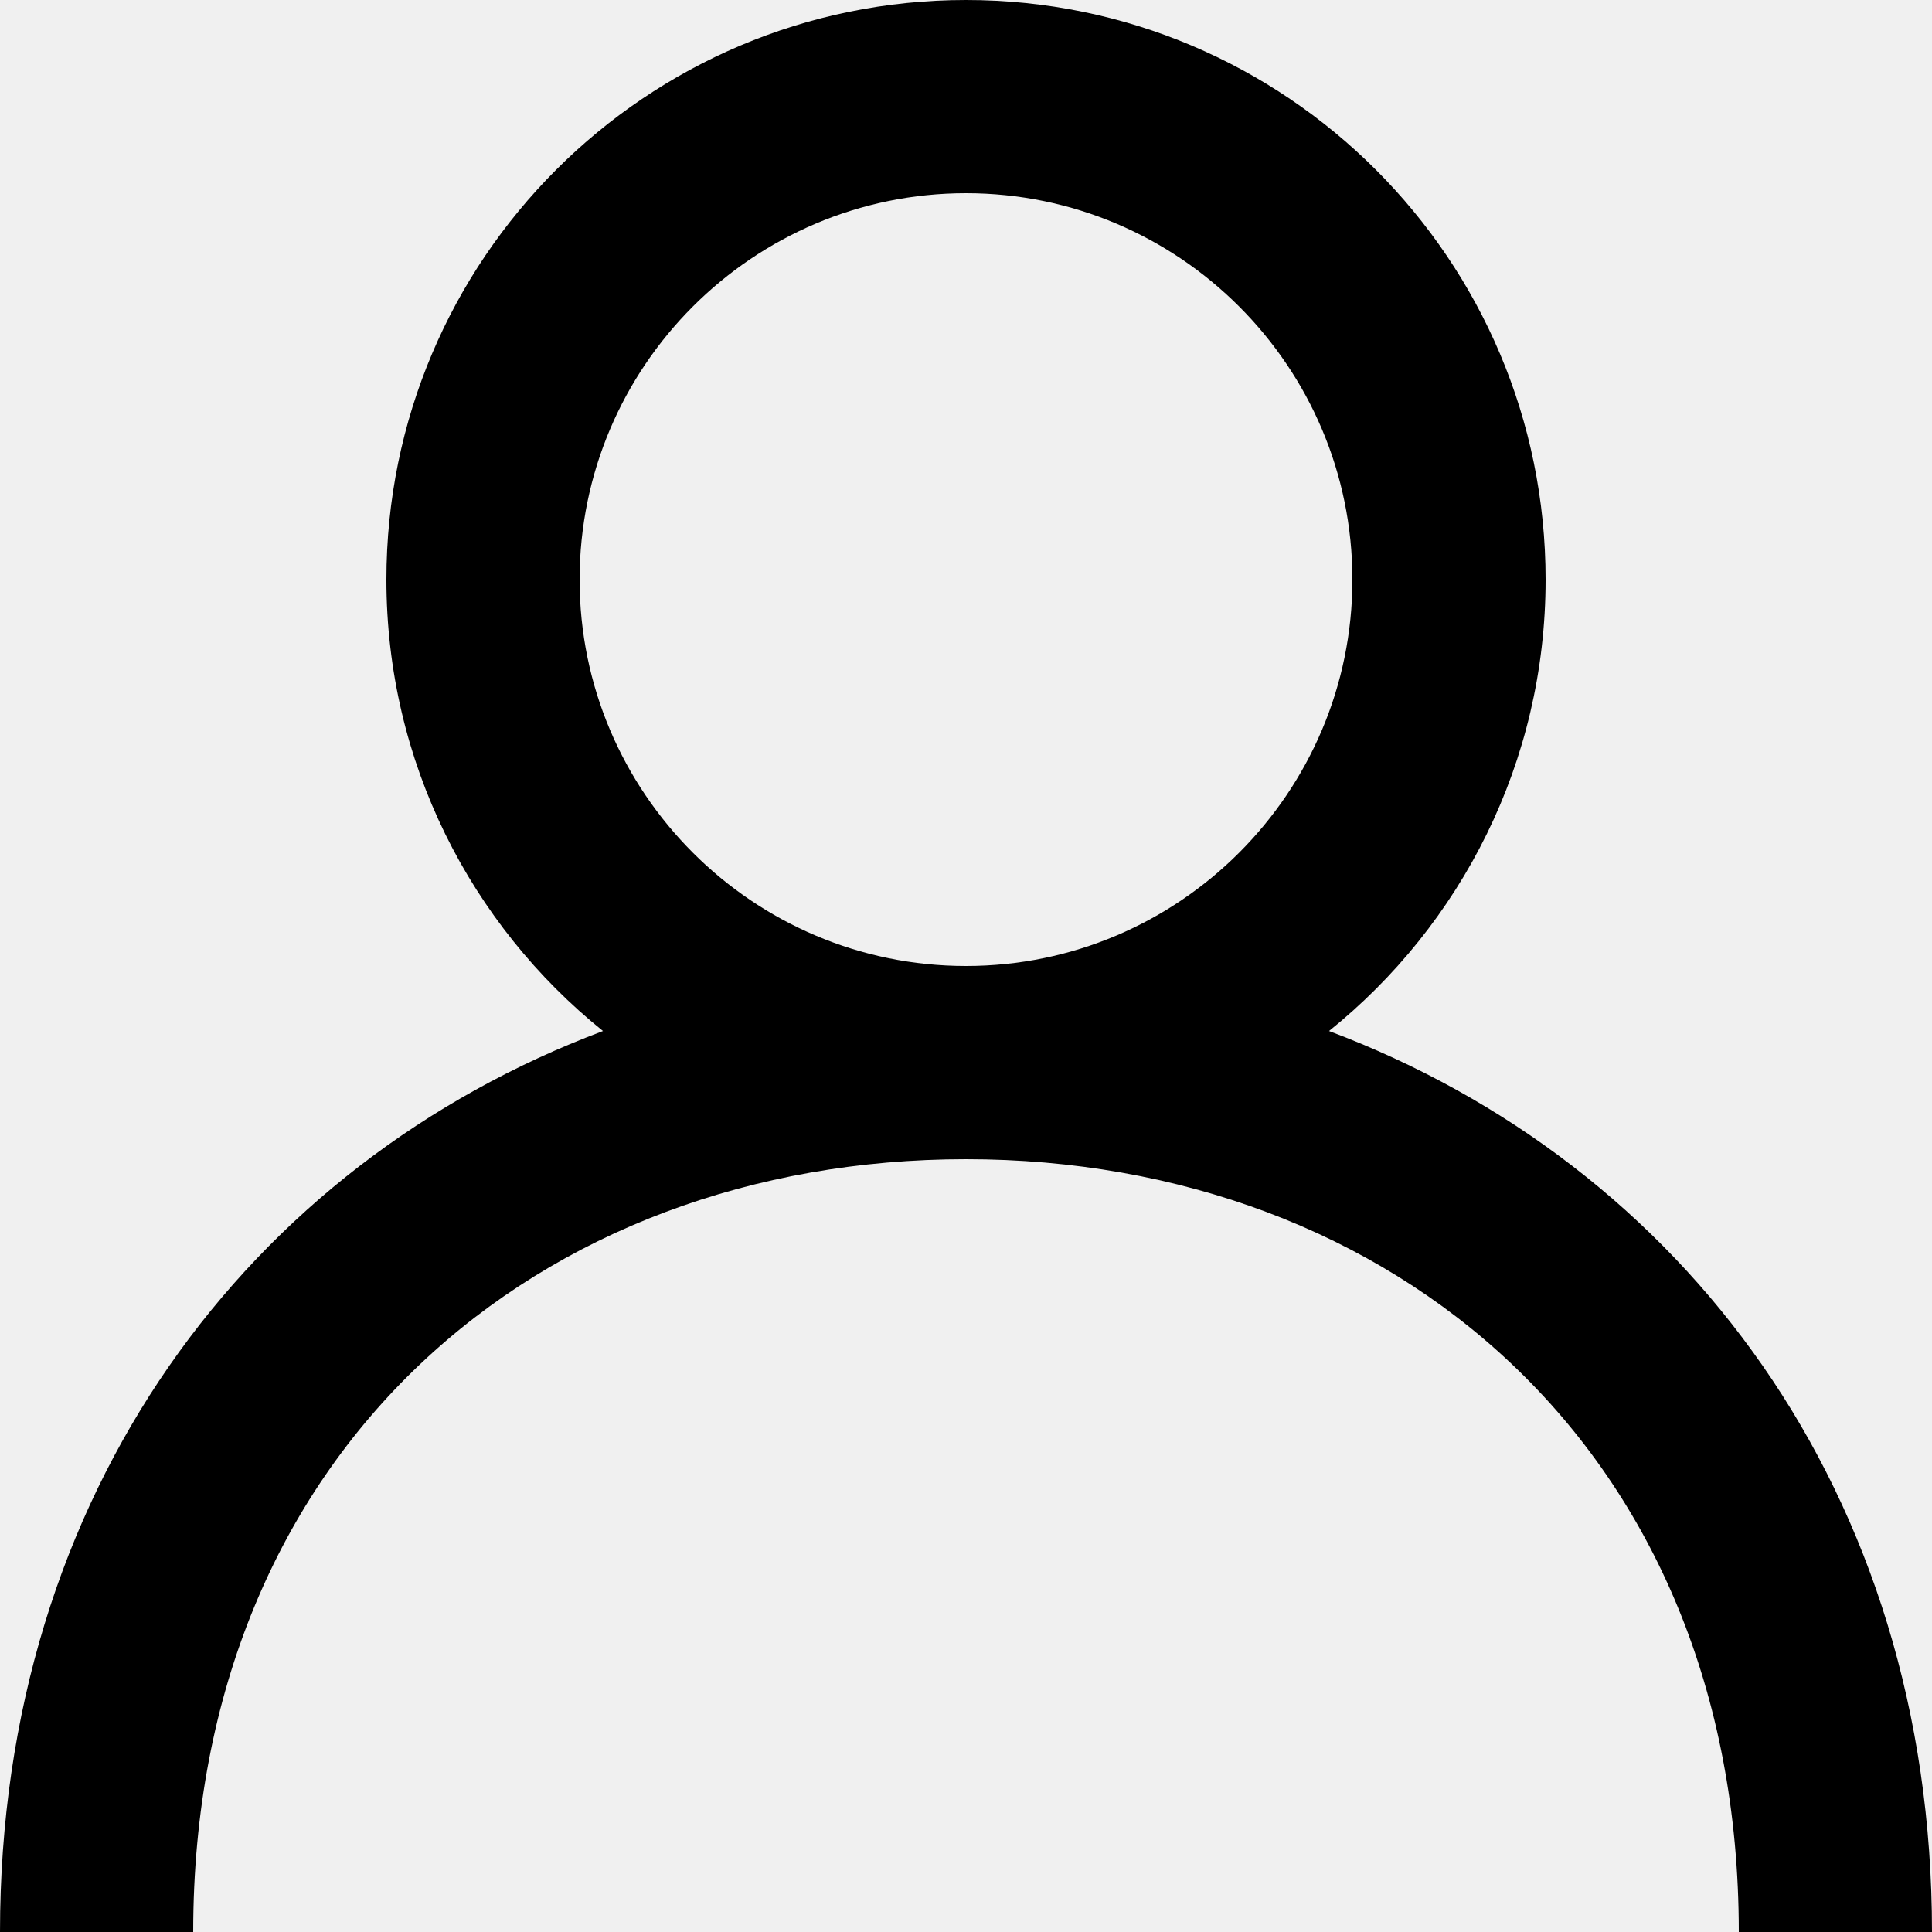
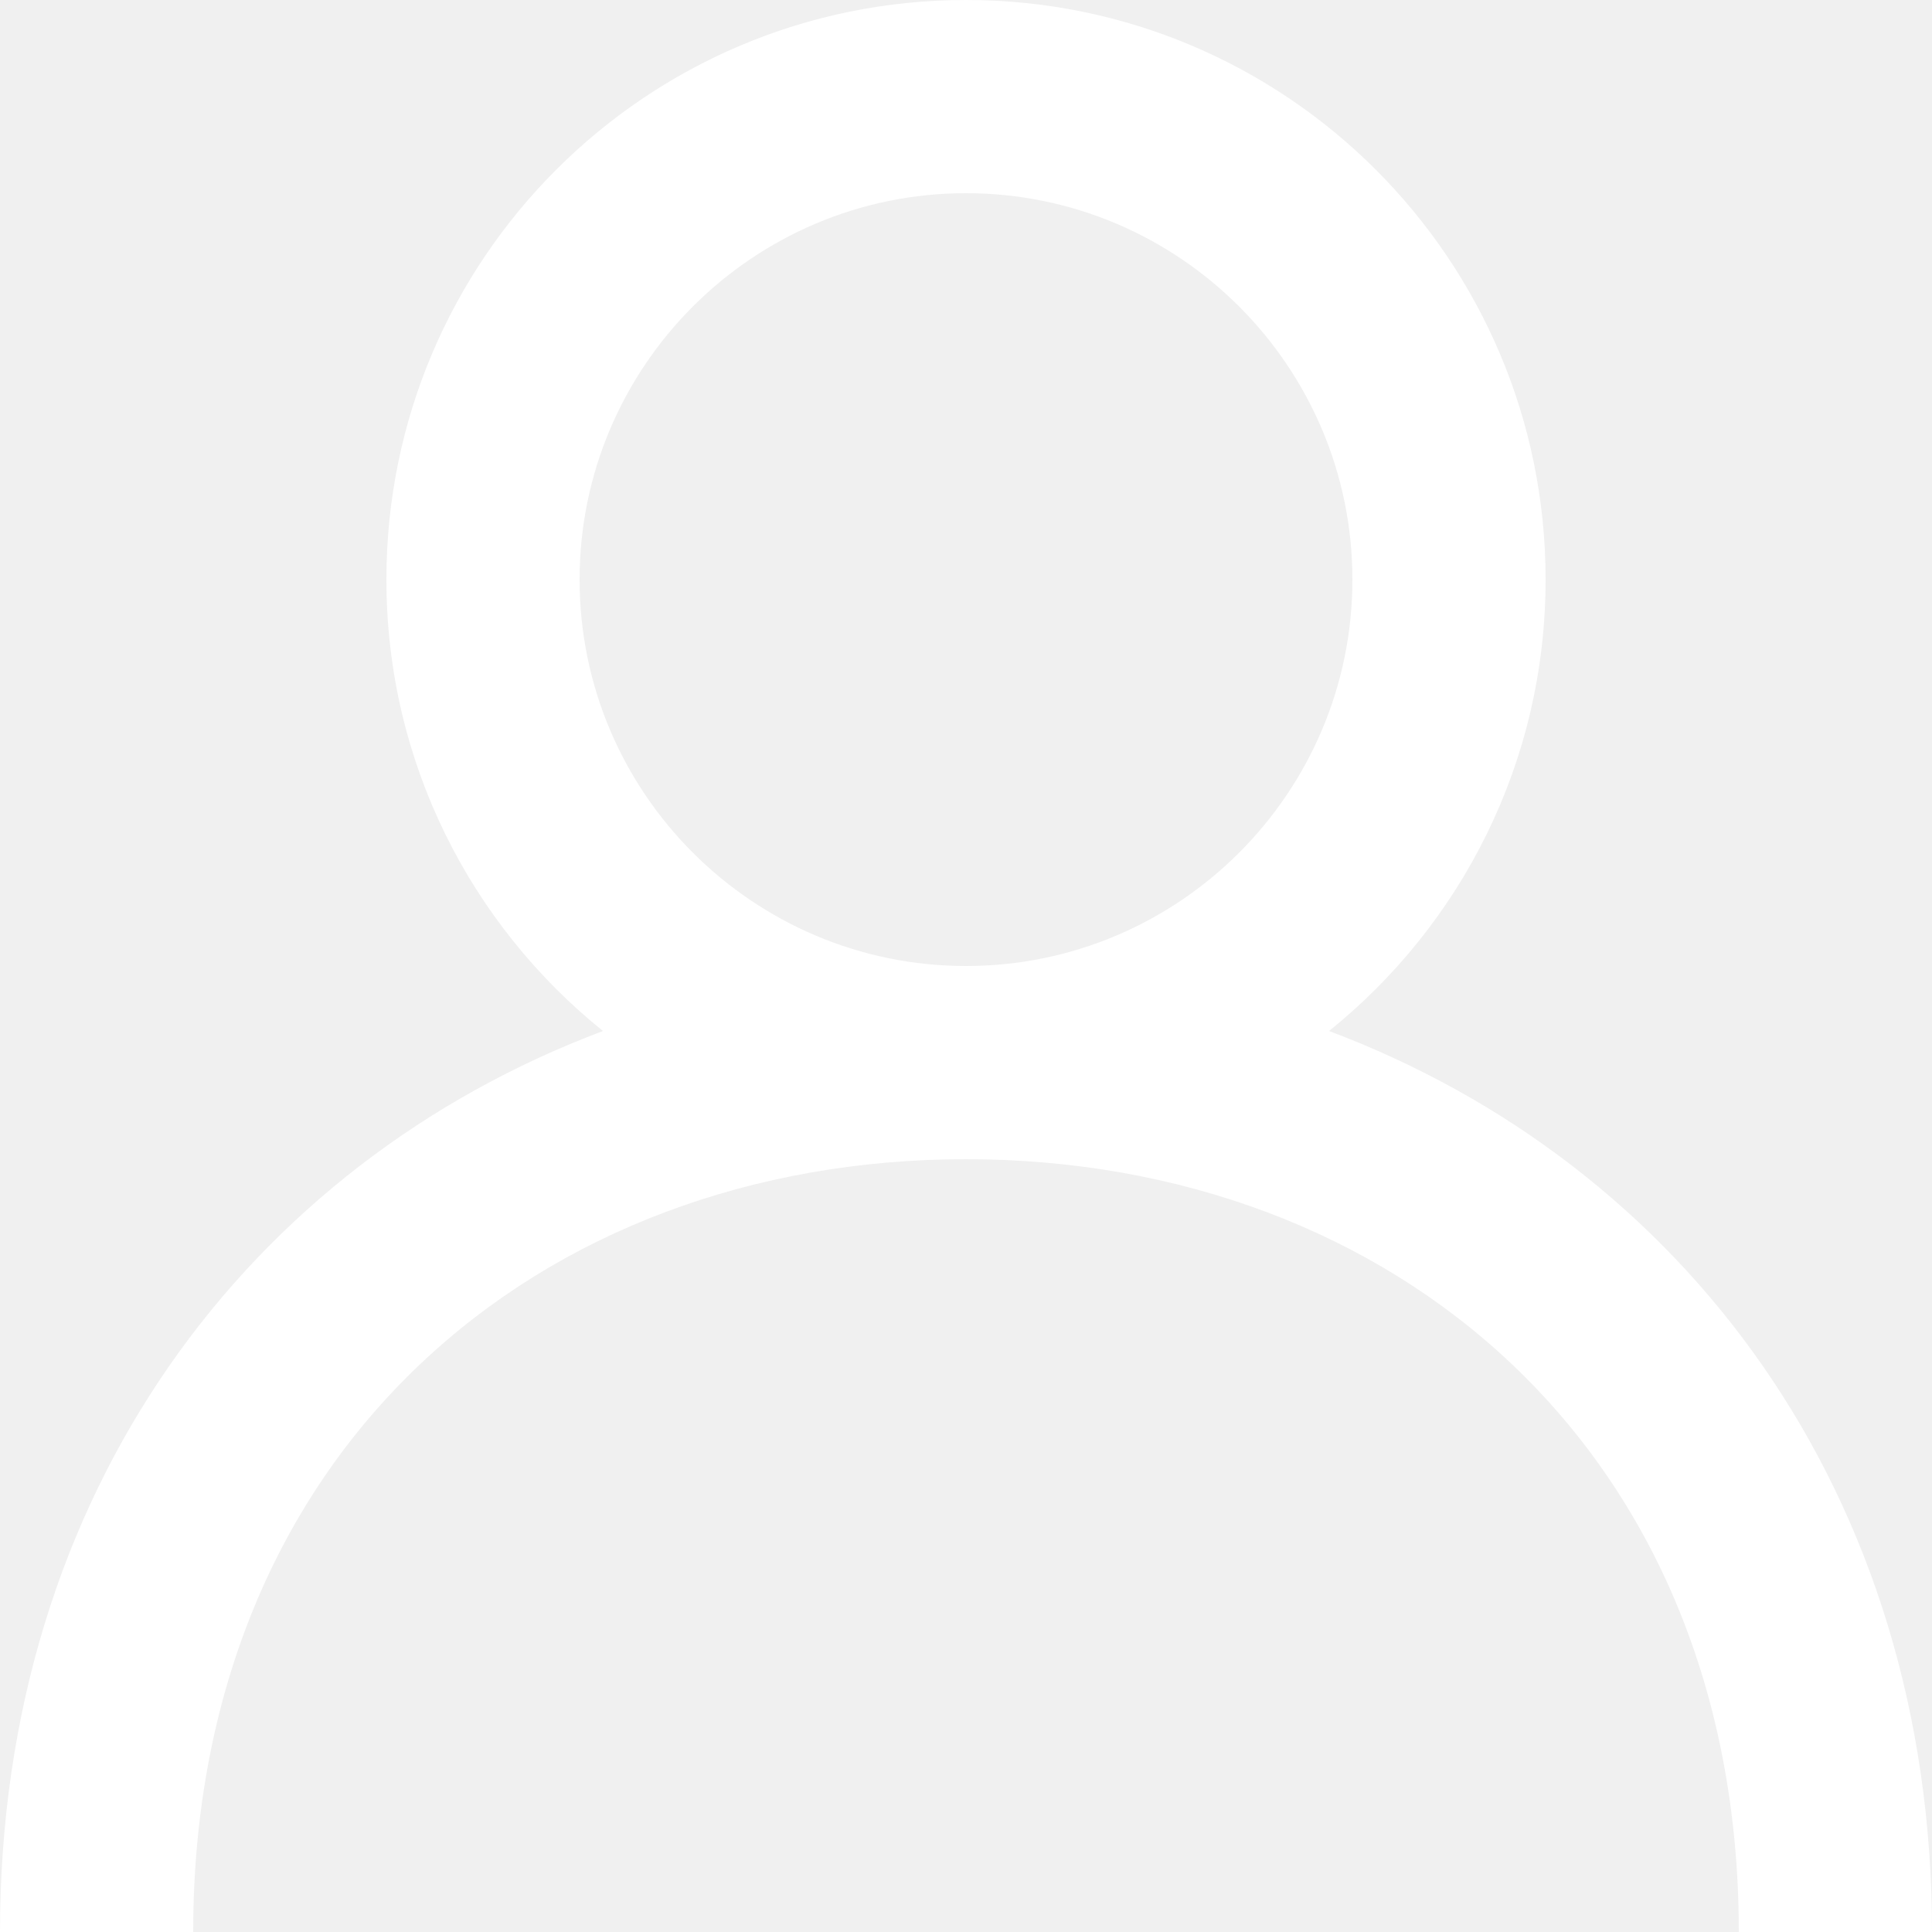
<svg xmlns="http://www.w3.org/2000/svg" width="800px" height="800px" viewBox="0 0 20 20" version="1.1">
  <defs>

</defs>
-   <g id="Page-1" stroke="none" stroke-width="1" fill="none" fill-rule="evenodd">
-     <g id="Dribbble-Light-Preview" transform="translate(-420, -2159)" fill="#000000">
+   <g id="Page-1" stroke="none" stroke-width="1" fill="#ffffff" fill-rule="evenodd">
+     <g id="Dribbble-Light-Preview" transform="translate(-420, -2159)" fill="#ffffff">
      <g id="icons" transform="translate(56, 160)">
        <path d="M374,2009 C371.794,2009 370,2007.206 370,2005 C370,2002.794 371.794,2001 374,2001 C376.206,2001 378,2002.794 378,2005 C378,2007.206 376.206,2009 374,2009 M377.758,2009.673 C379.124,2008.574 380,2006.89 380,2005 C380,2001.686 377.314,1999 374,1999 C370.686,1999 368,2001.686 368,2005 C368,2006.89 368.876,2008.574 370.242,2009.673 C366.583,2011.048 364,2014.445 364,2019 L366,2019 C366,2014 369.589,2011 374,2011 C378.411,2011 382,2014 382,2019 L384,2019 C384,2014.445 381.417,2011.048 377.758,2009.673" id="profile-[#1335]">

</path>
      </g>
    </g>
  </g>
</svg>
